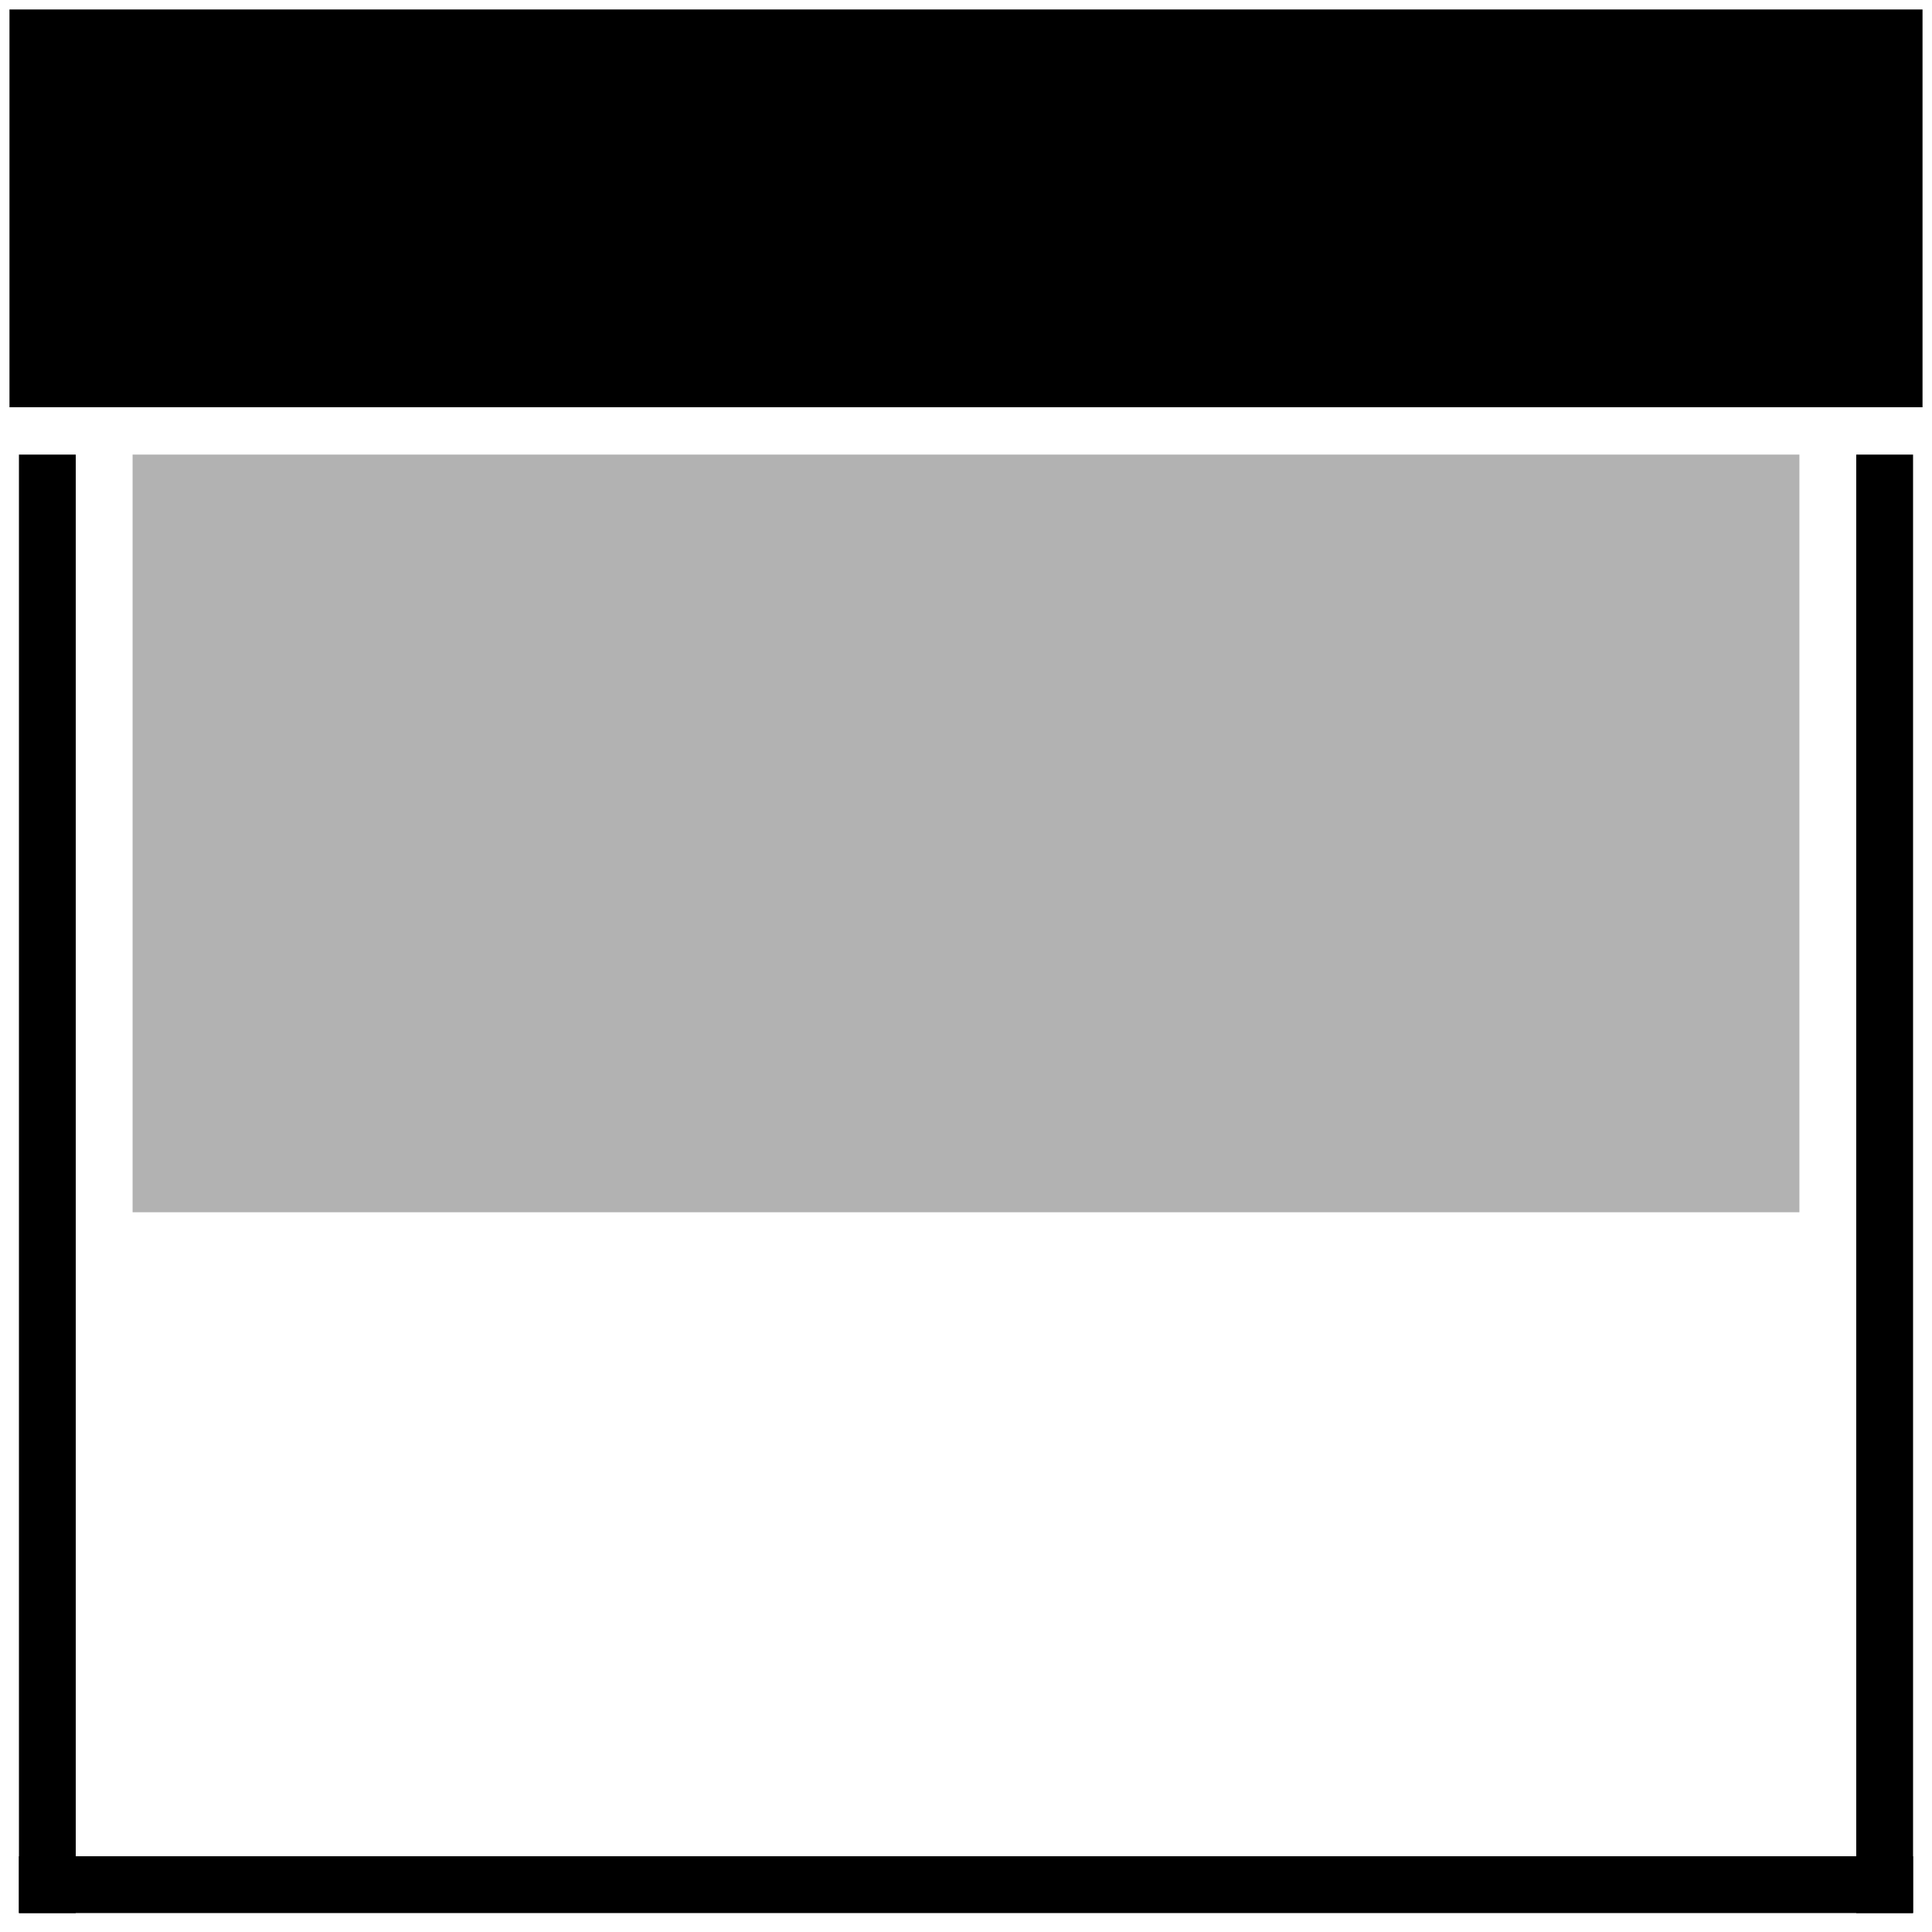
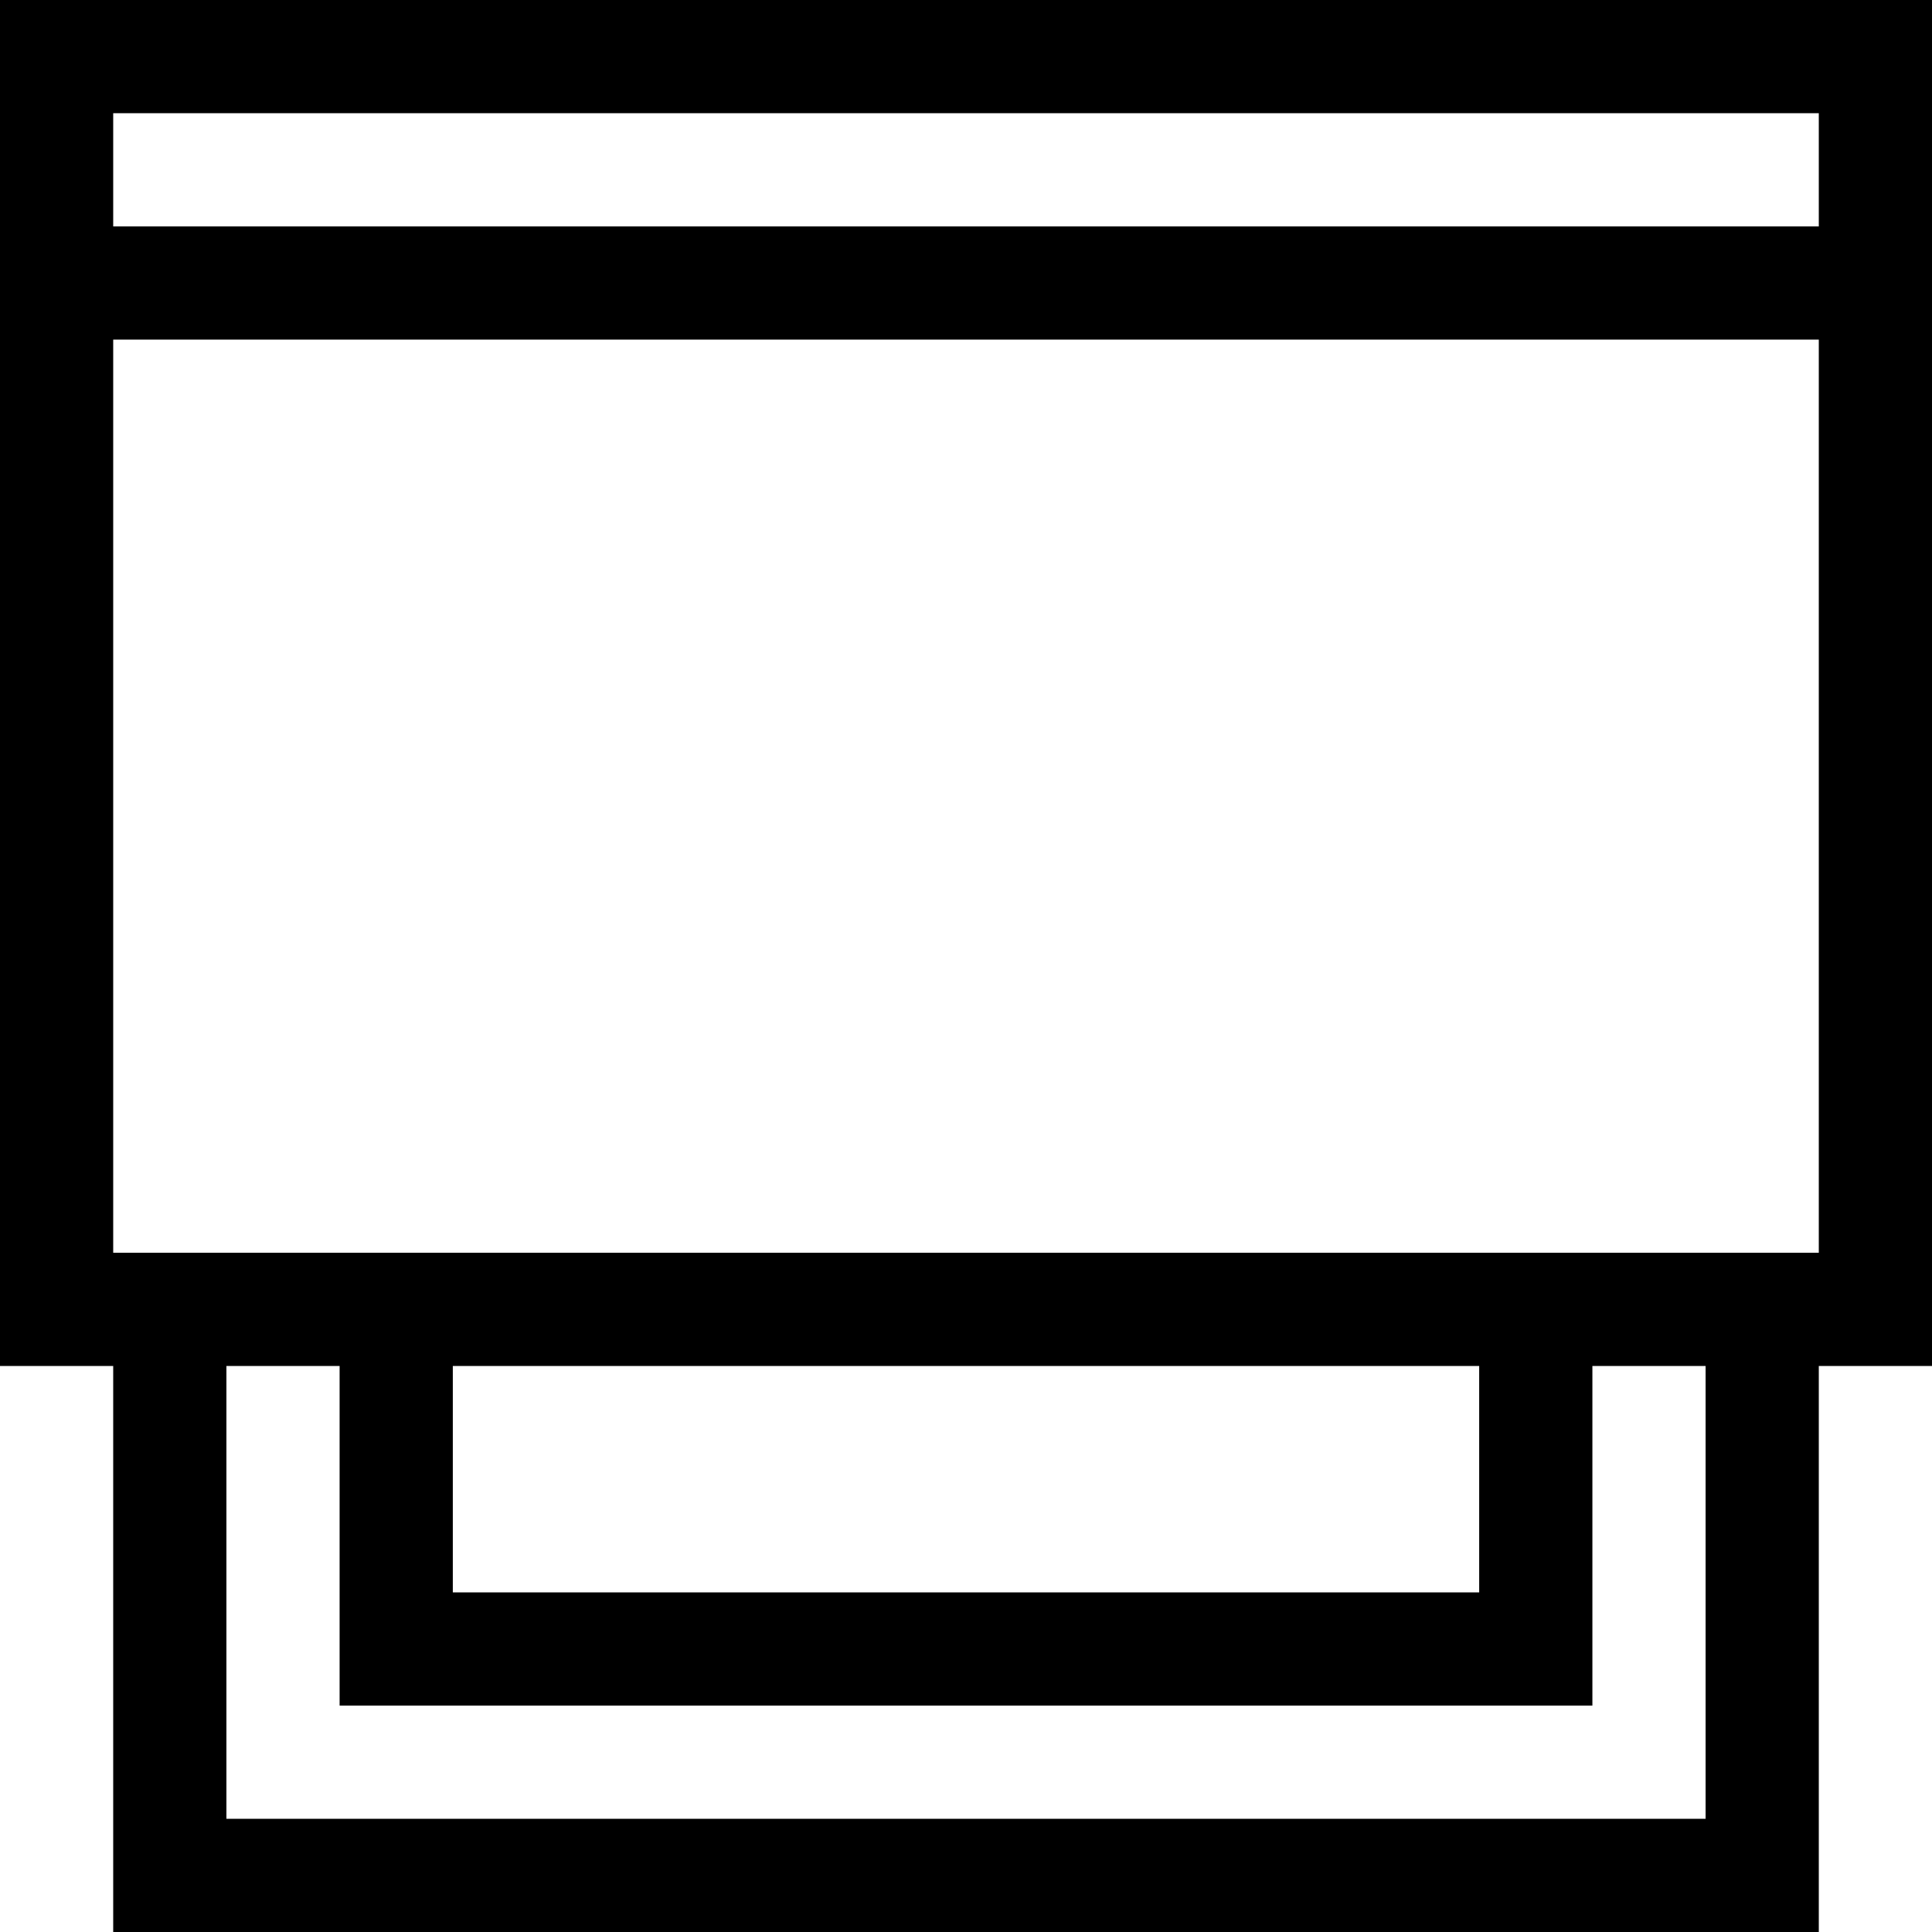
- <svg xmlns="http://www.w3.org/2000/svg" width="102px" height="102px" viewBox="0 0 102 102" version="1.1">
-   <g id="Page-1" stroke="none" stroke-width="1" fill="none" fill-rule="evenodd">
-     <g id="icon">
-       <g id="background">
-         <rect id="canvas_background" x="0" y="0" width="102" height="102" />
-       </g>
-       <g id="Layer-1" transform="translate(1, 1)" stroke="#000000">
-         <rect id="svg_1" fill="#000000" x="0" y="0" width="100" height="20" />
-         <rect id="svg_5" stroke-opacity="0" fill="#000000" x="97" y="23" width="3" height="77" />
-         <rect id="svg_7" stroke-opacity="0" fill="#000000" x="0" y="23" width="3" height="77" />
-         <rect id="svg_8" stroke-opacity="0" fill="#000000" x="0" y="97" width="100" height="3" />
-         <rect id="svg_9" stroke-opacity="0" fill="#B2B2B2" x="6" y="23" width="88" height="40" />
-       </g>
-     </g>
+ <svg xmlns="http://www.w3.org/2000/svg" id="Capa_1" enable-background="new 0 0 512 512" height="512" viewBox="0 0 512 512" width="512">
+   <g>
+     <path d="m512 0h-512v362h30v150h452v-150h30zm-30 30v30h-452v-30zm-30 452h-392v-120h30v90h332v-90h30zm-332-120h272v60h-272zm-90-30v-242h452v242z" />
  </g>
</svg>
